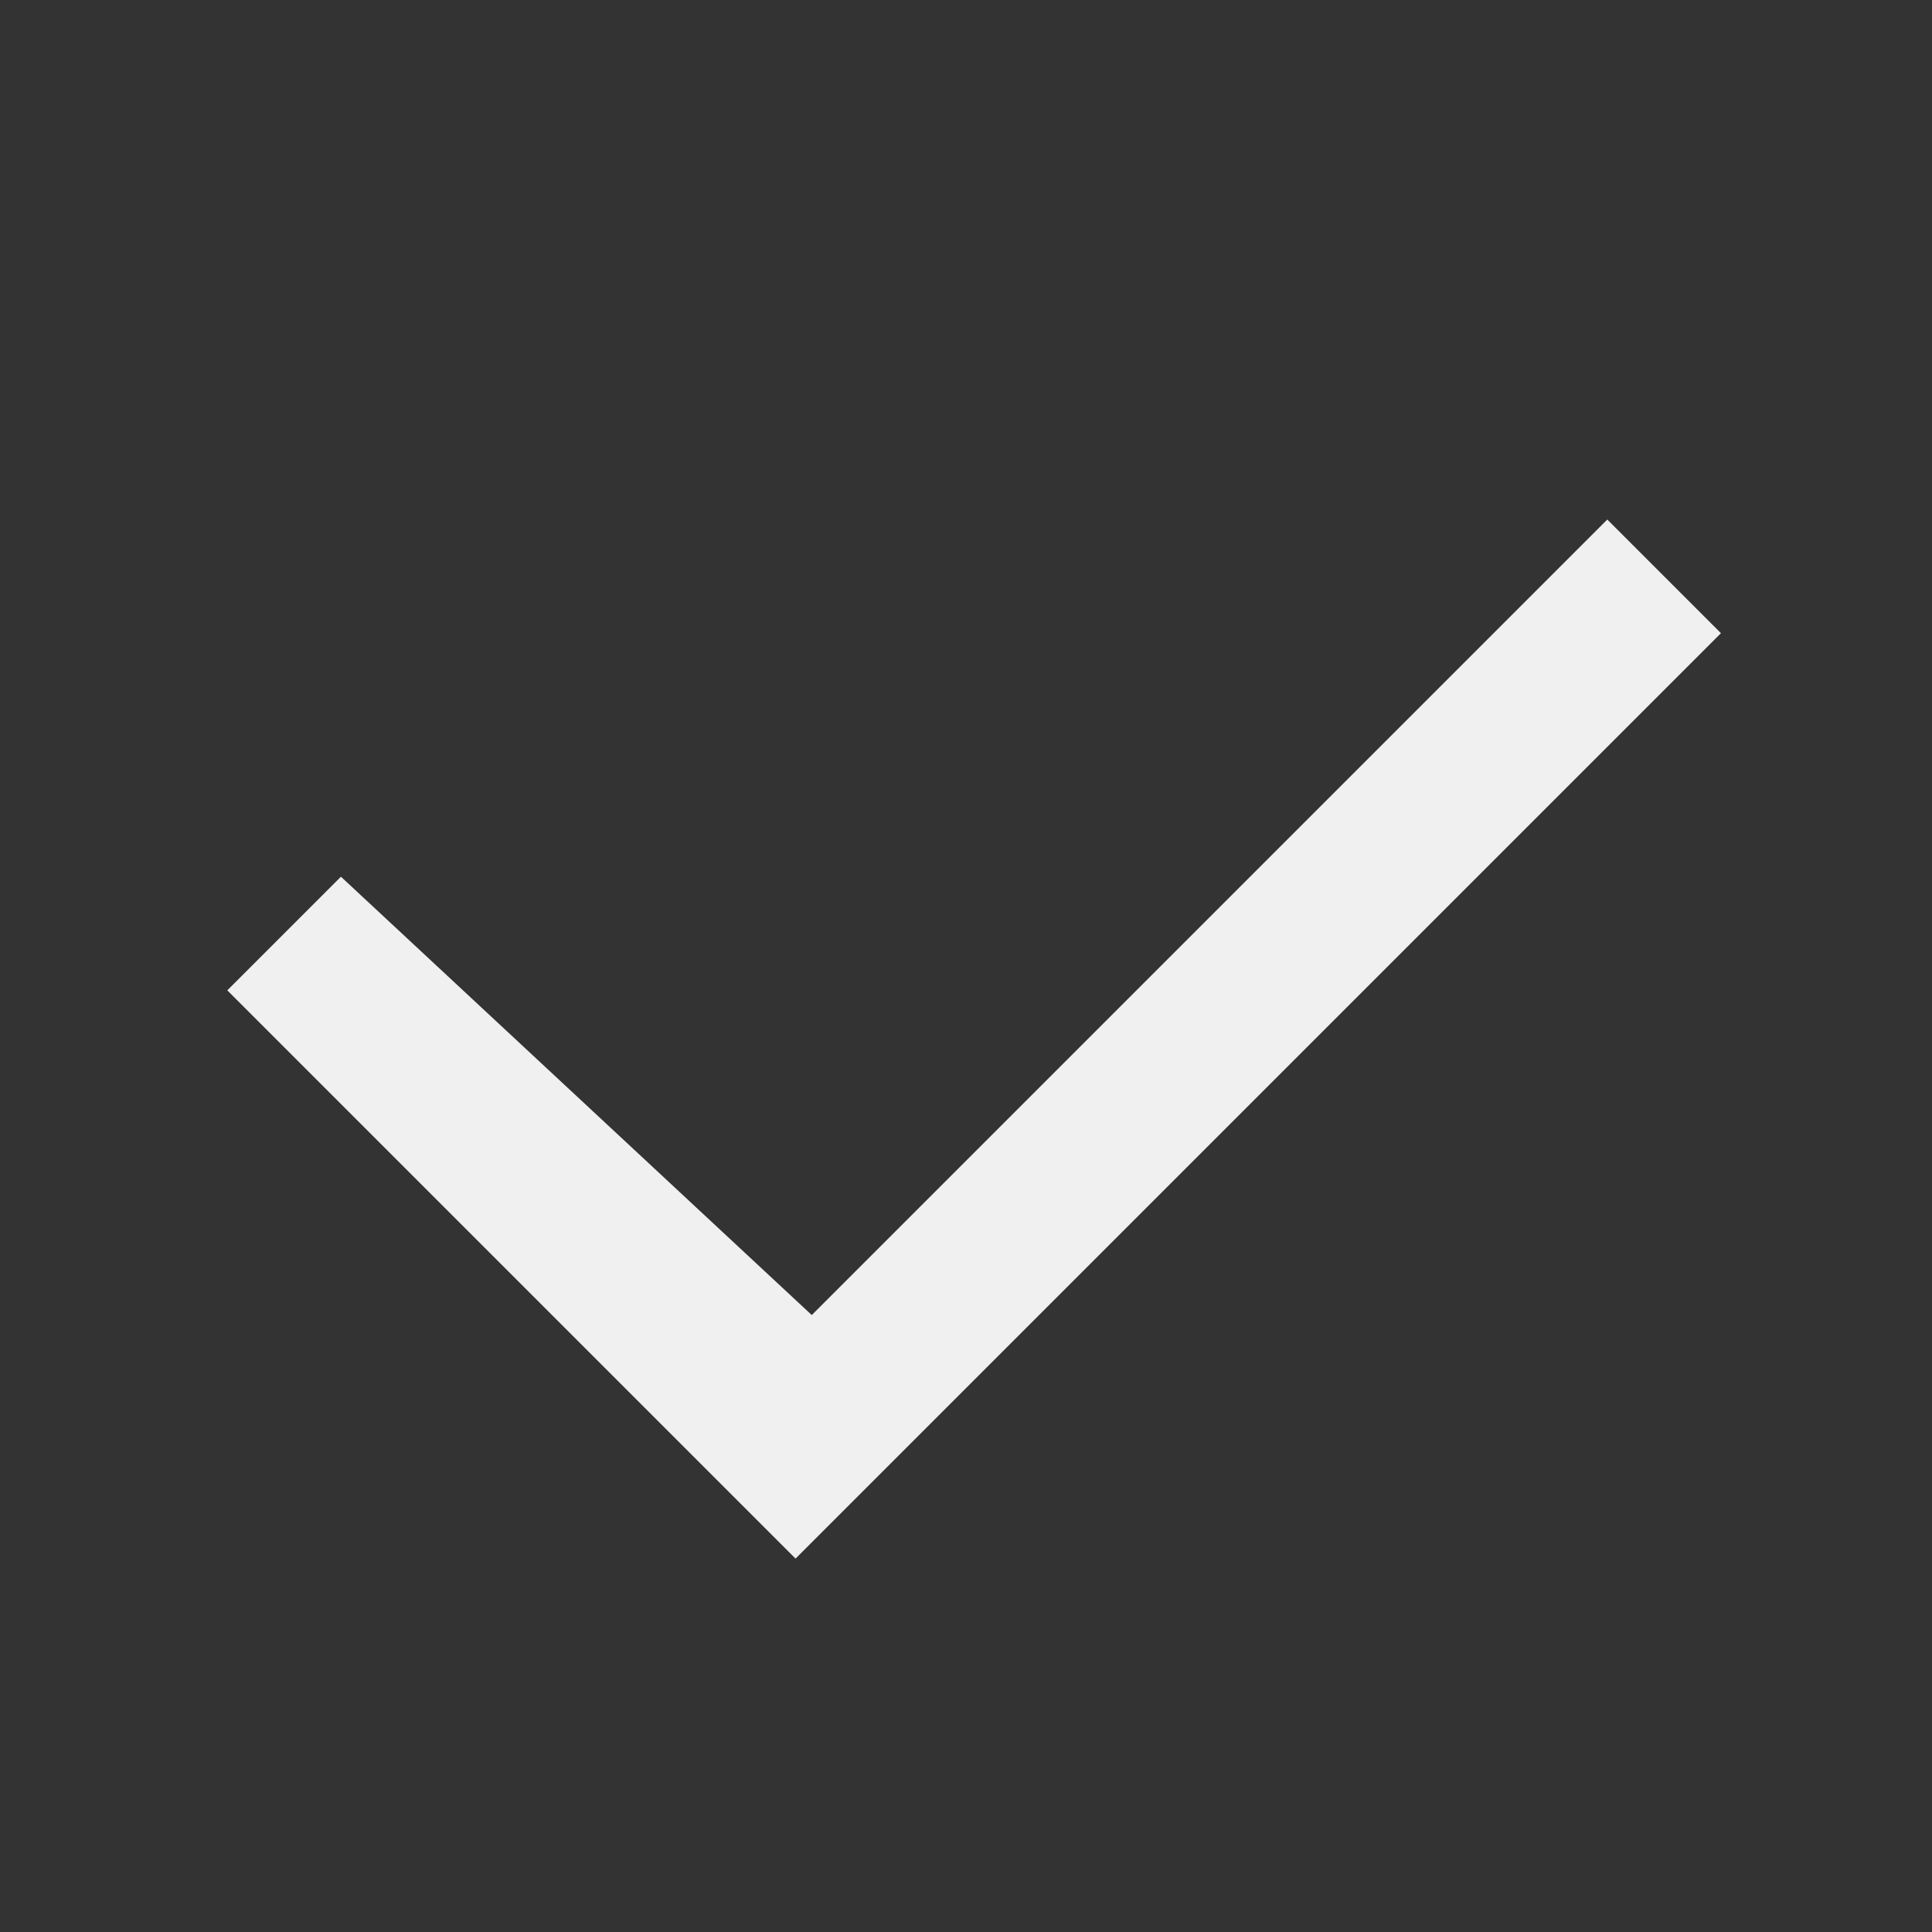
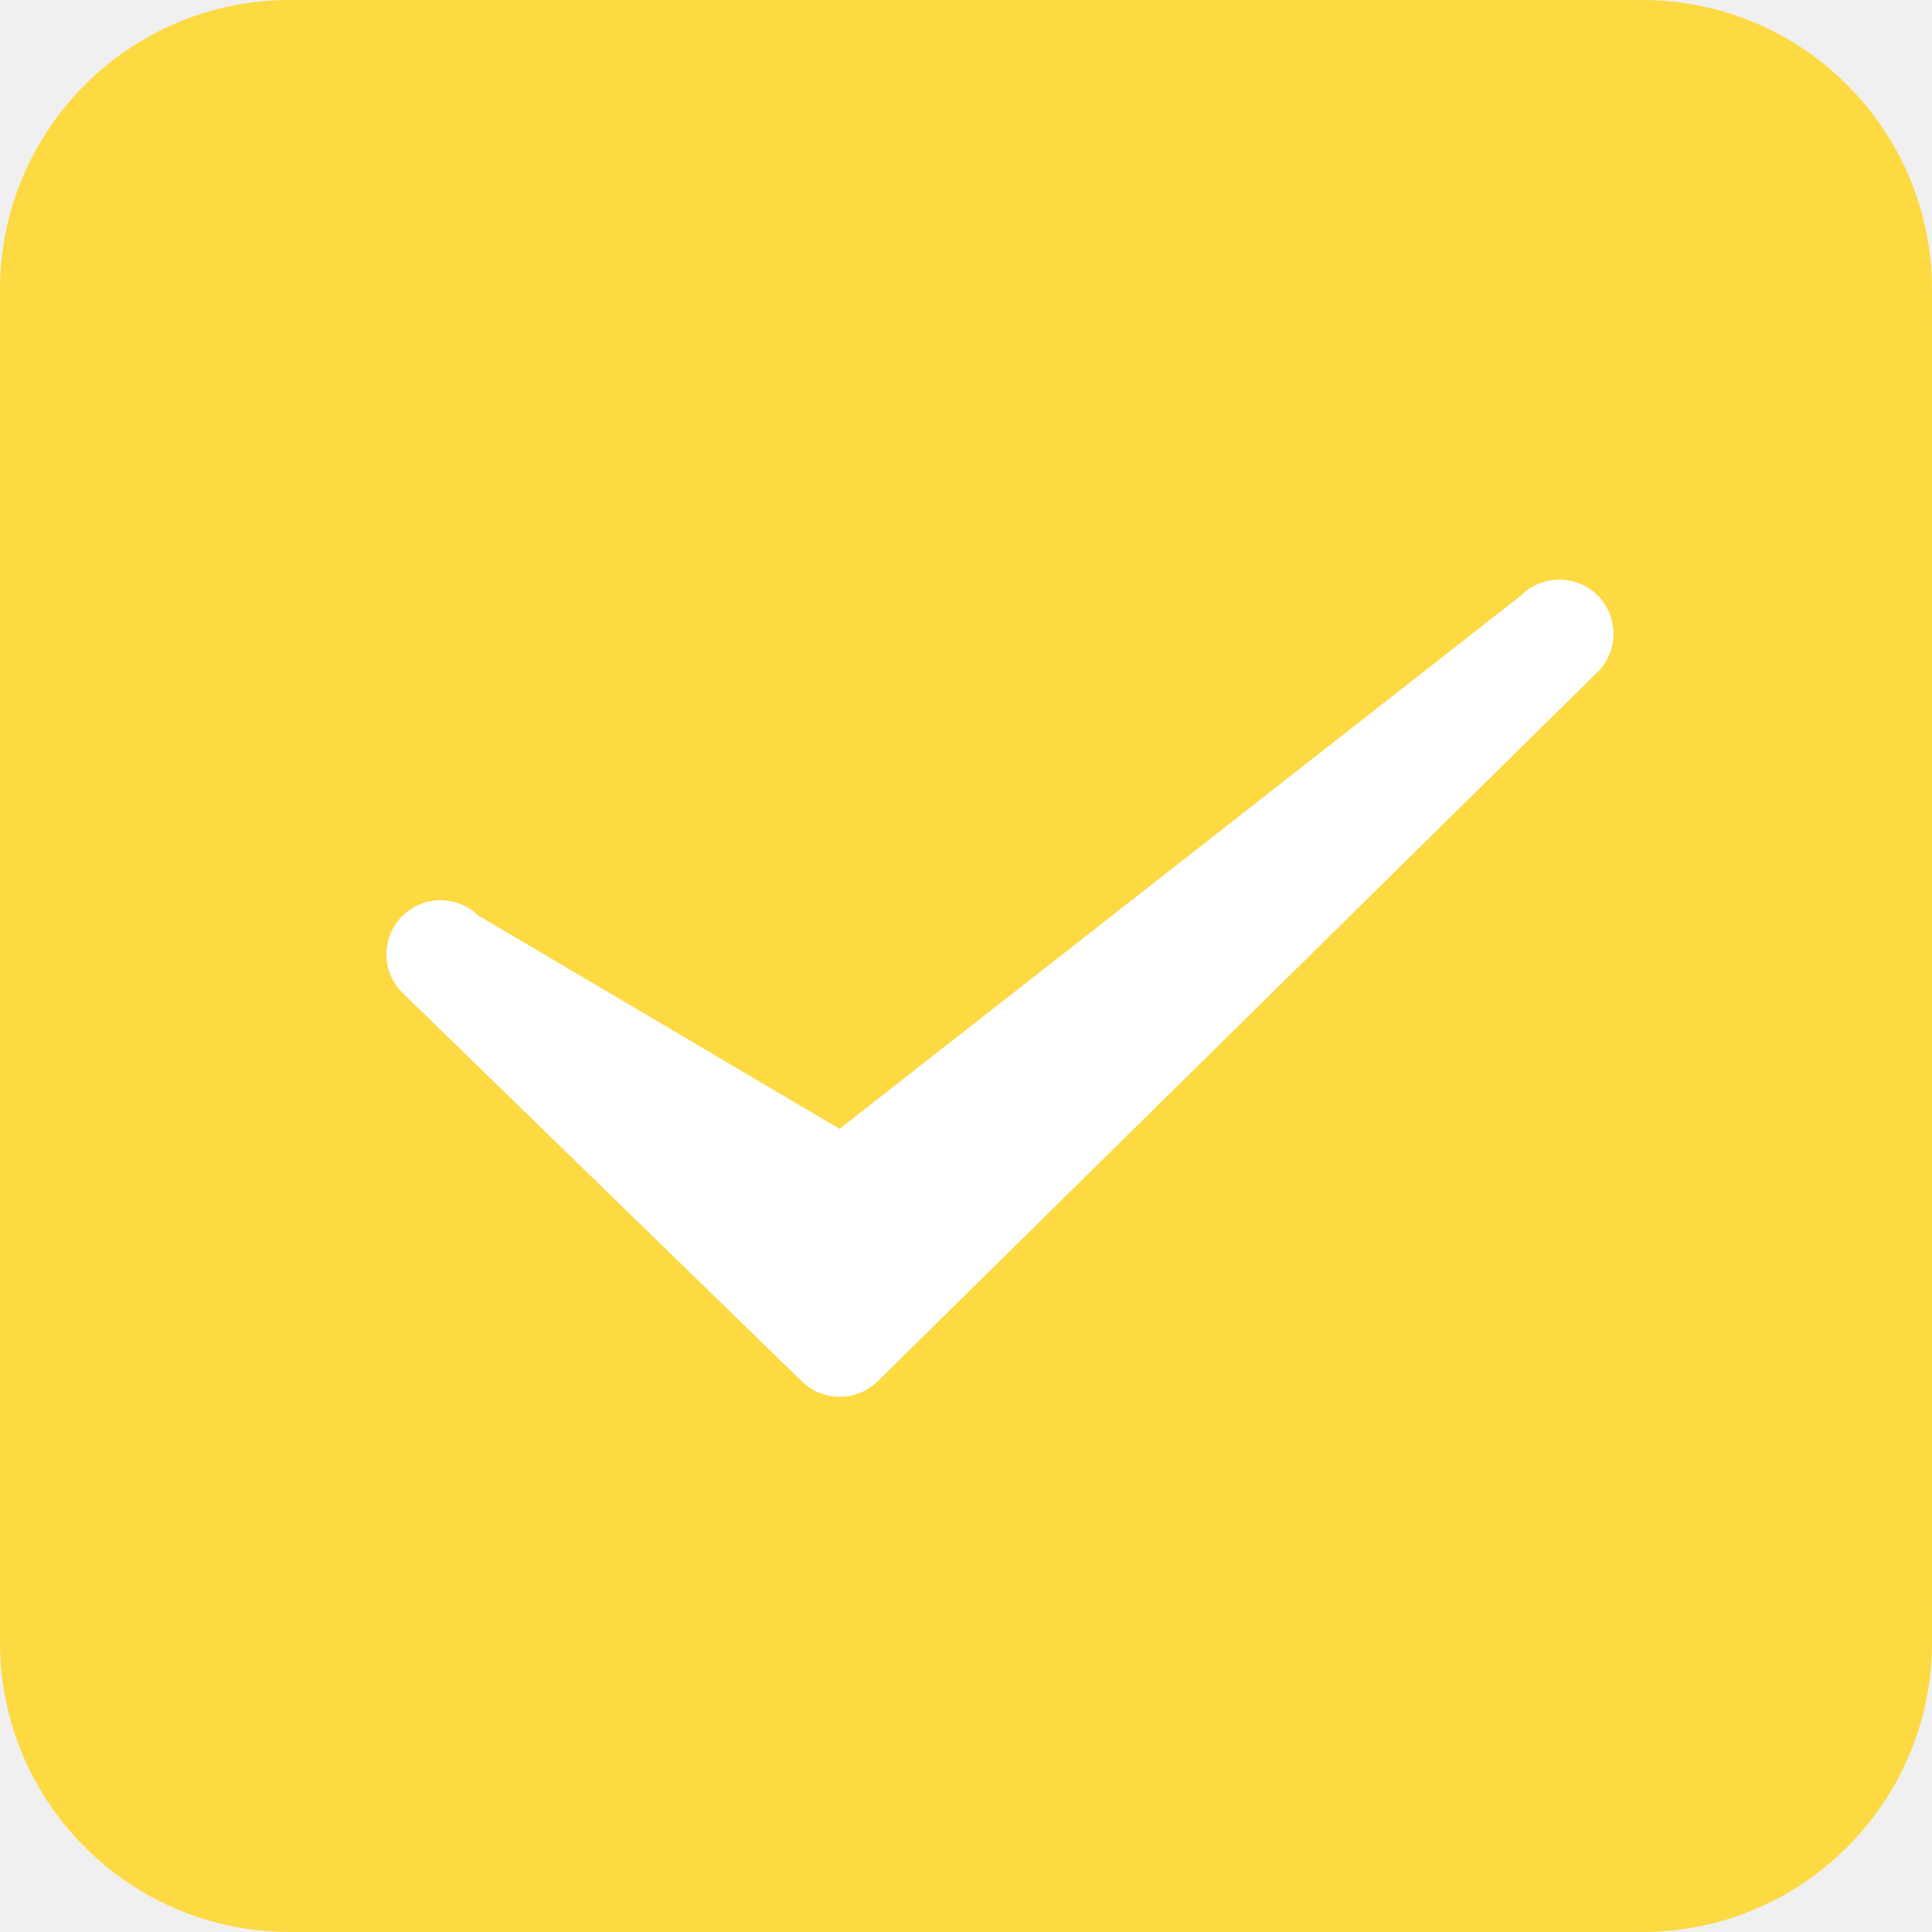
- <svg xmlns="http://www.w3.org/2000/svg" version="1.1" id="图层_1" x="0px" y="0px" viewBox="0 0 11.9 11.9" enable-background="new 0 0 11.9 11.9" xml:space="preserve">
-   <g>
-     <path fill="#333333" d="M0,0v11.9h11.9V0H0L0,0L0,0z M5,8.1l4.9-4.9l0.7,0.7L4.9,9.6L1.4,6.1l0.7-0.7L5,8.1L5,8.1z M5,8.1" />
+ <svg xmlns="http://www.w3.org/2000/svg" xmlns:xlink="http://www.w3.org/1999/xlink" width="20px" height="20px" viewBox="0 0 20 20" version="1.1">
+   <defs>
+     <rect id="path-1" x="2" y="2" width="20" height="20" rx="3" />
+   </defs>
+   <g id="Page-1" stroke="none" stroke-width="1" fill="none" fill-rule="evenodd">
+     <g id="房间详情" transform="translate(-334, -650)">
+       <g id="Group-2" transform="translate(332, 648)">
+         <rect id="Rectangle" x="0" y="0" width="24" height="24" />
+         <g id="Rectangle-81">
+           <use fill="#FDD942" fill-rule="evenodd" xlink:href="#path-1" />
+           <rect stroke="#FDD942" stroke-width="1" x="2.5" y="2.5" width="19" height="19" rx="3" />
+         </g>
+         <path d="M6.17,12.281 C5.948,12.065 5.943,11.71 6.159,11.488 C6.374,11.267 6.729,11.262 6.951,11.477 L10.691,13.686 L17.75,8.161 C17.97,7.944 18.325,7.947 18.542,8.167 C18.759,8.388 18.756,8.743 18.535,8.96 L11.086,16.299 C10.869,16.512 10.521,16.514 10.302,16.301 L6.17,12.281 Z" id="Shape" fill="#FFFFFF" fill-rule="nonzero" />
+       </g>
+     </g>
  </g>
</svg>
